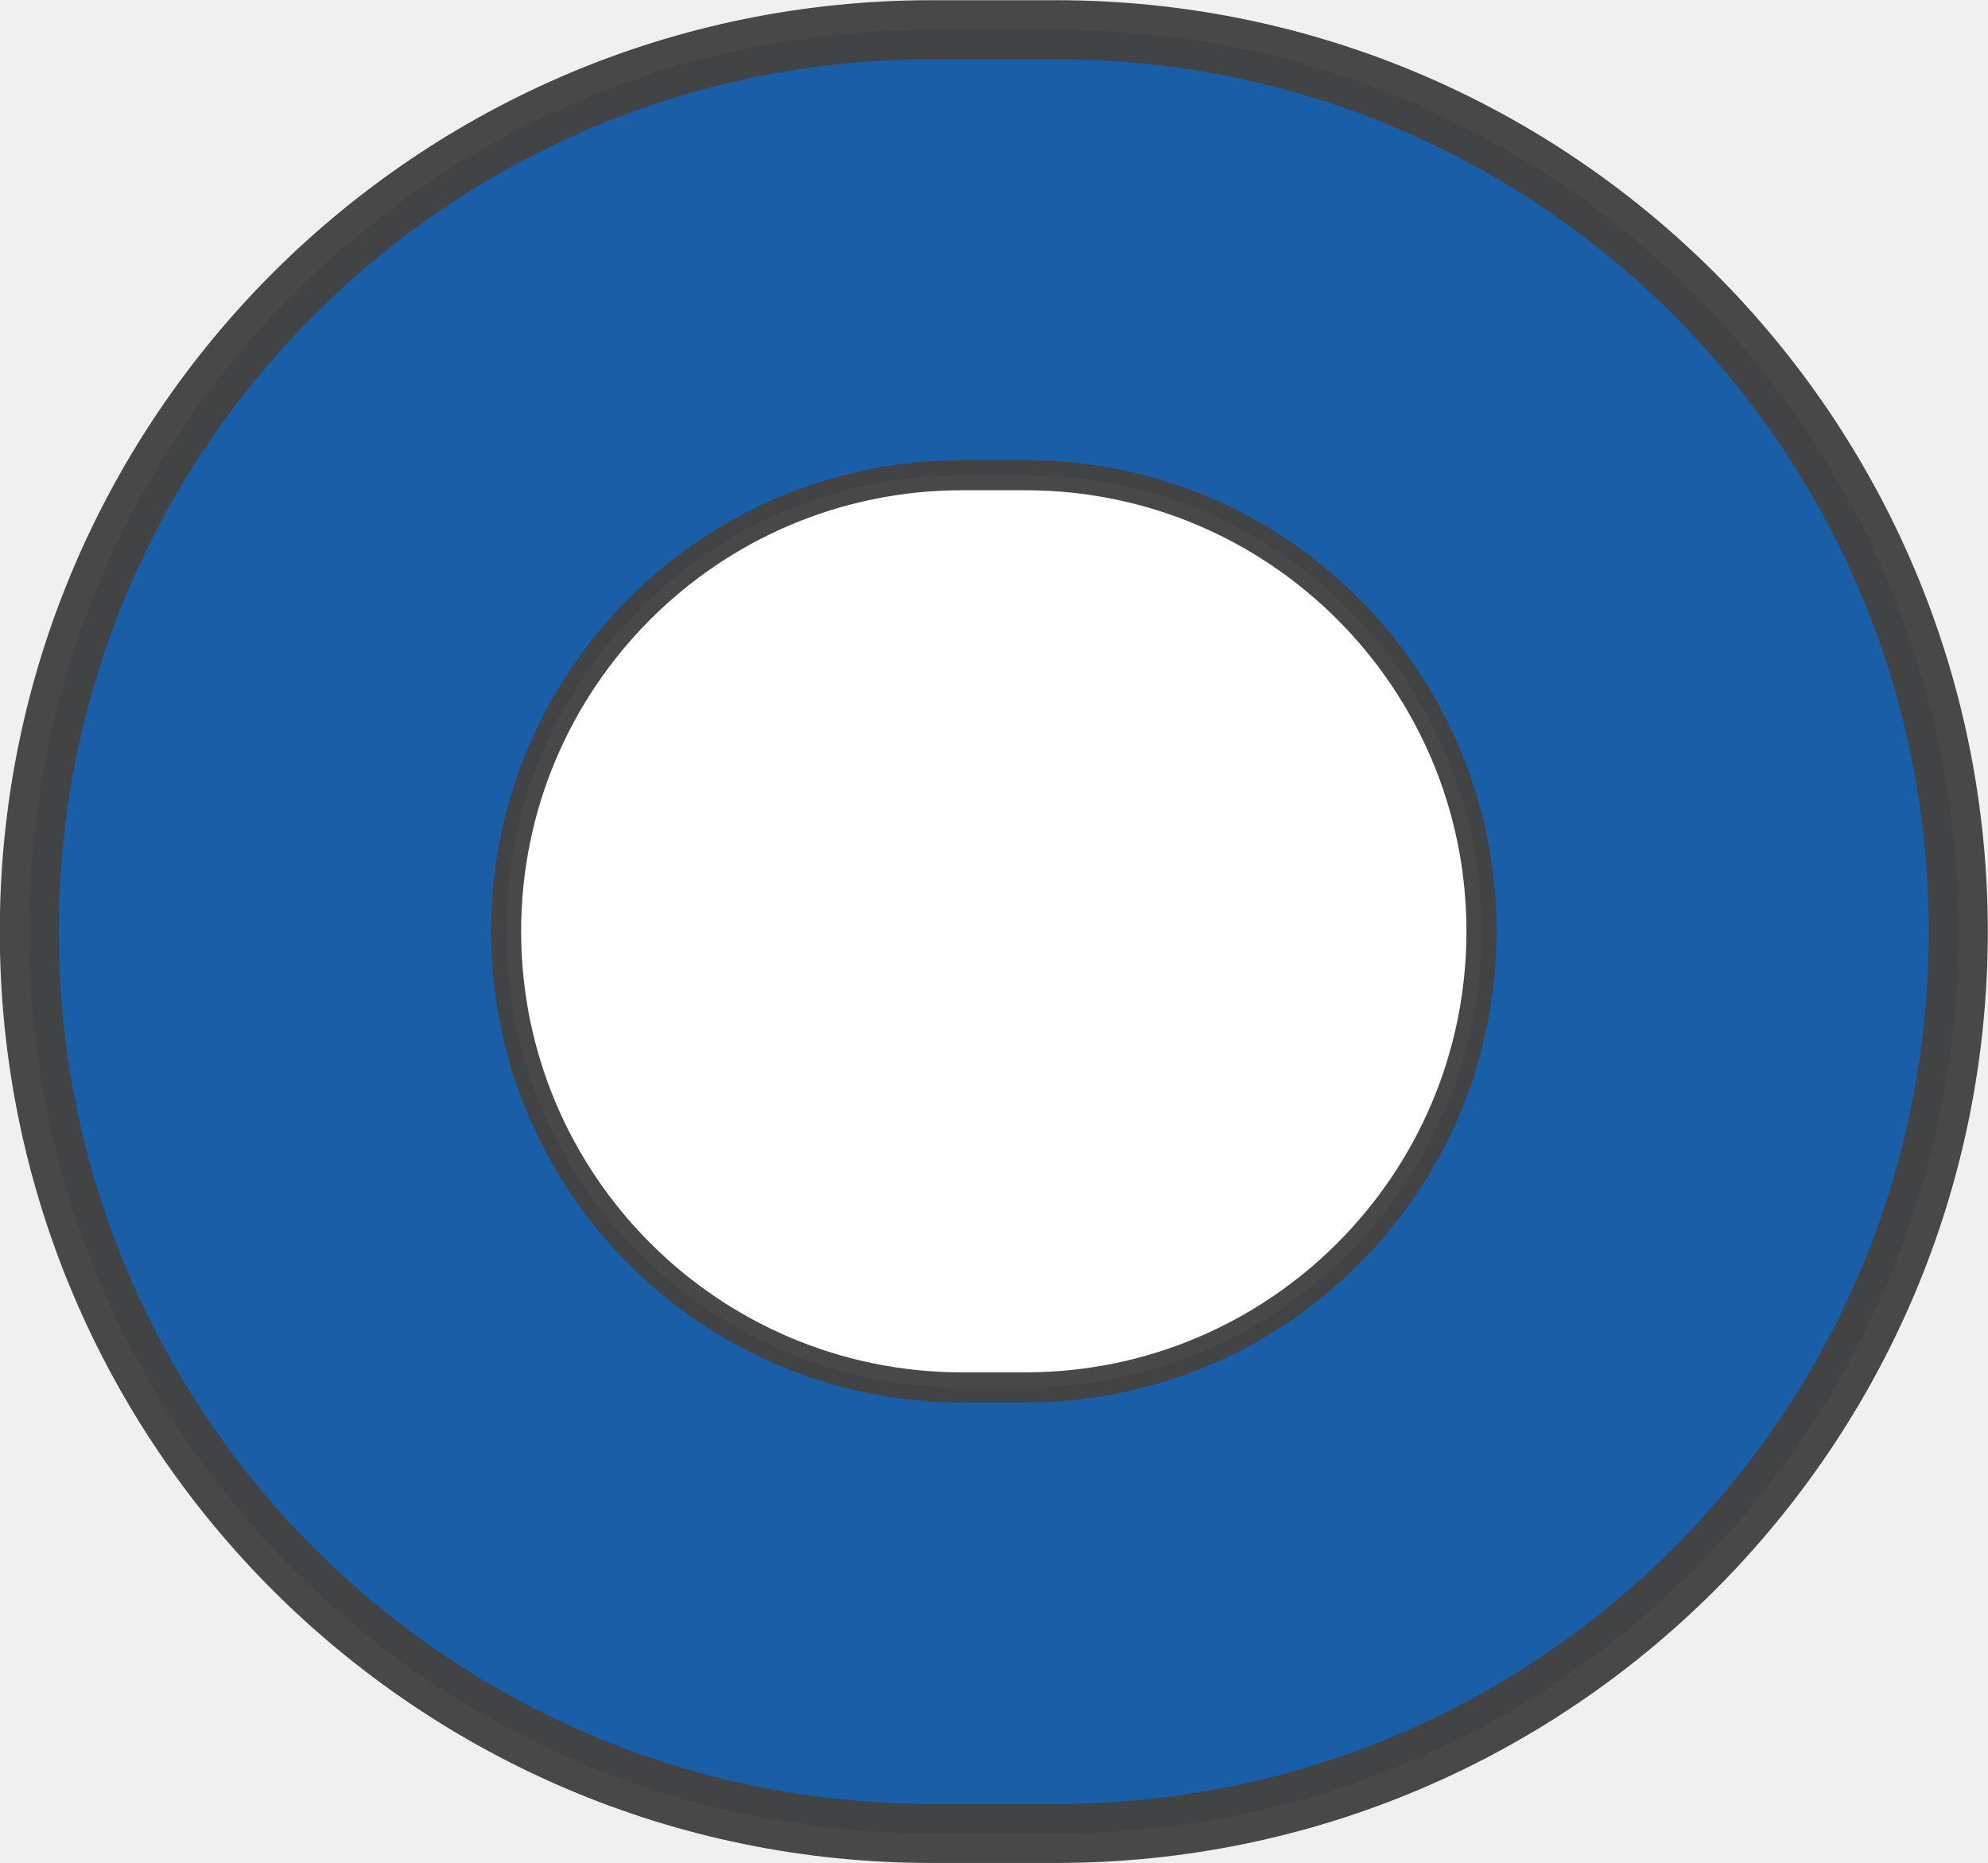
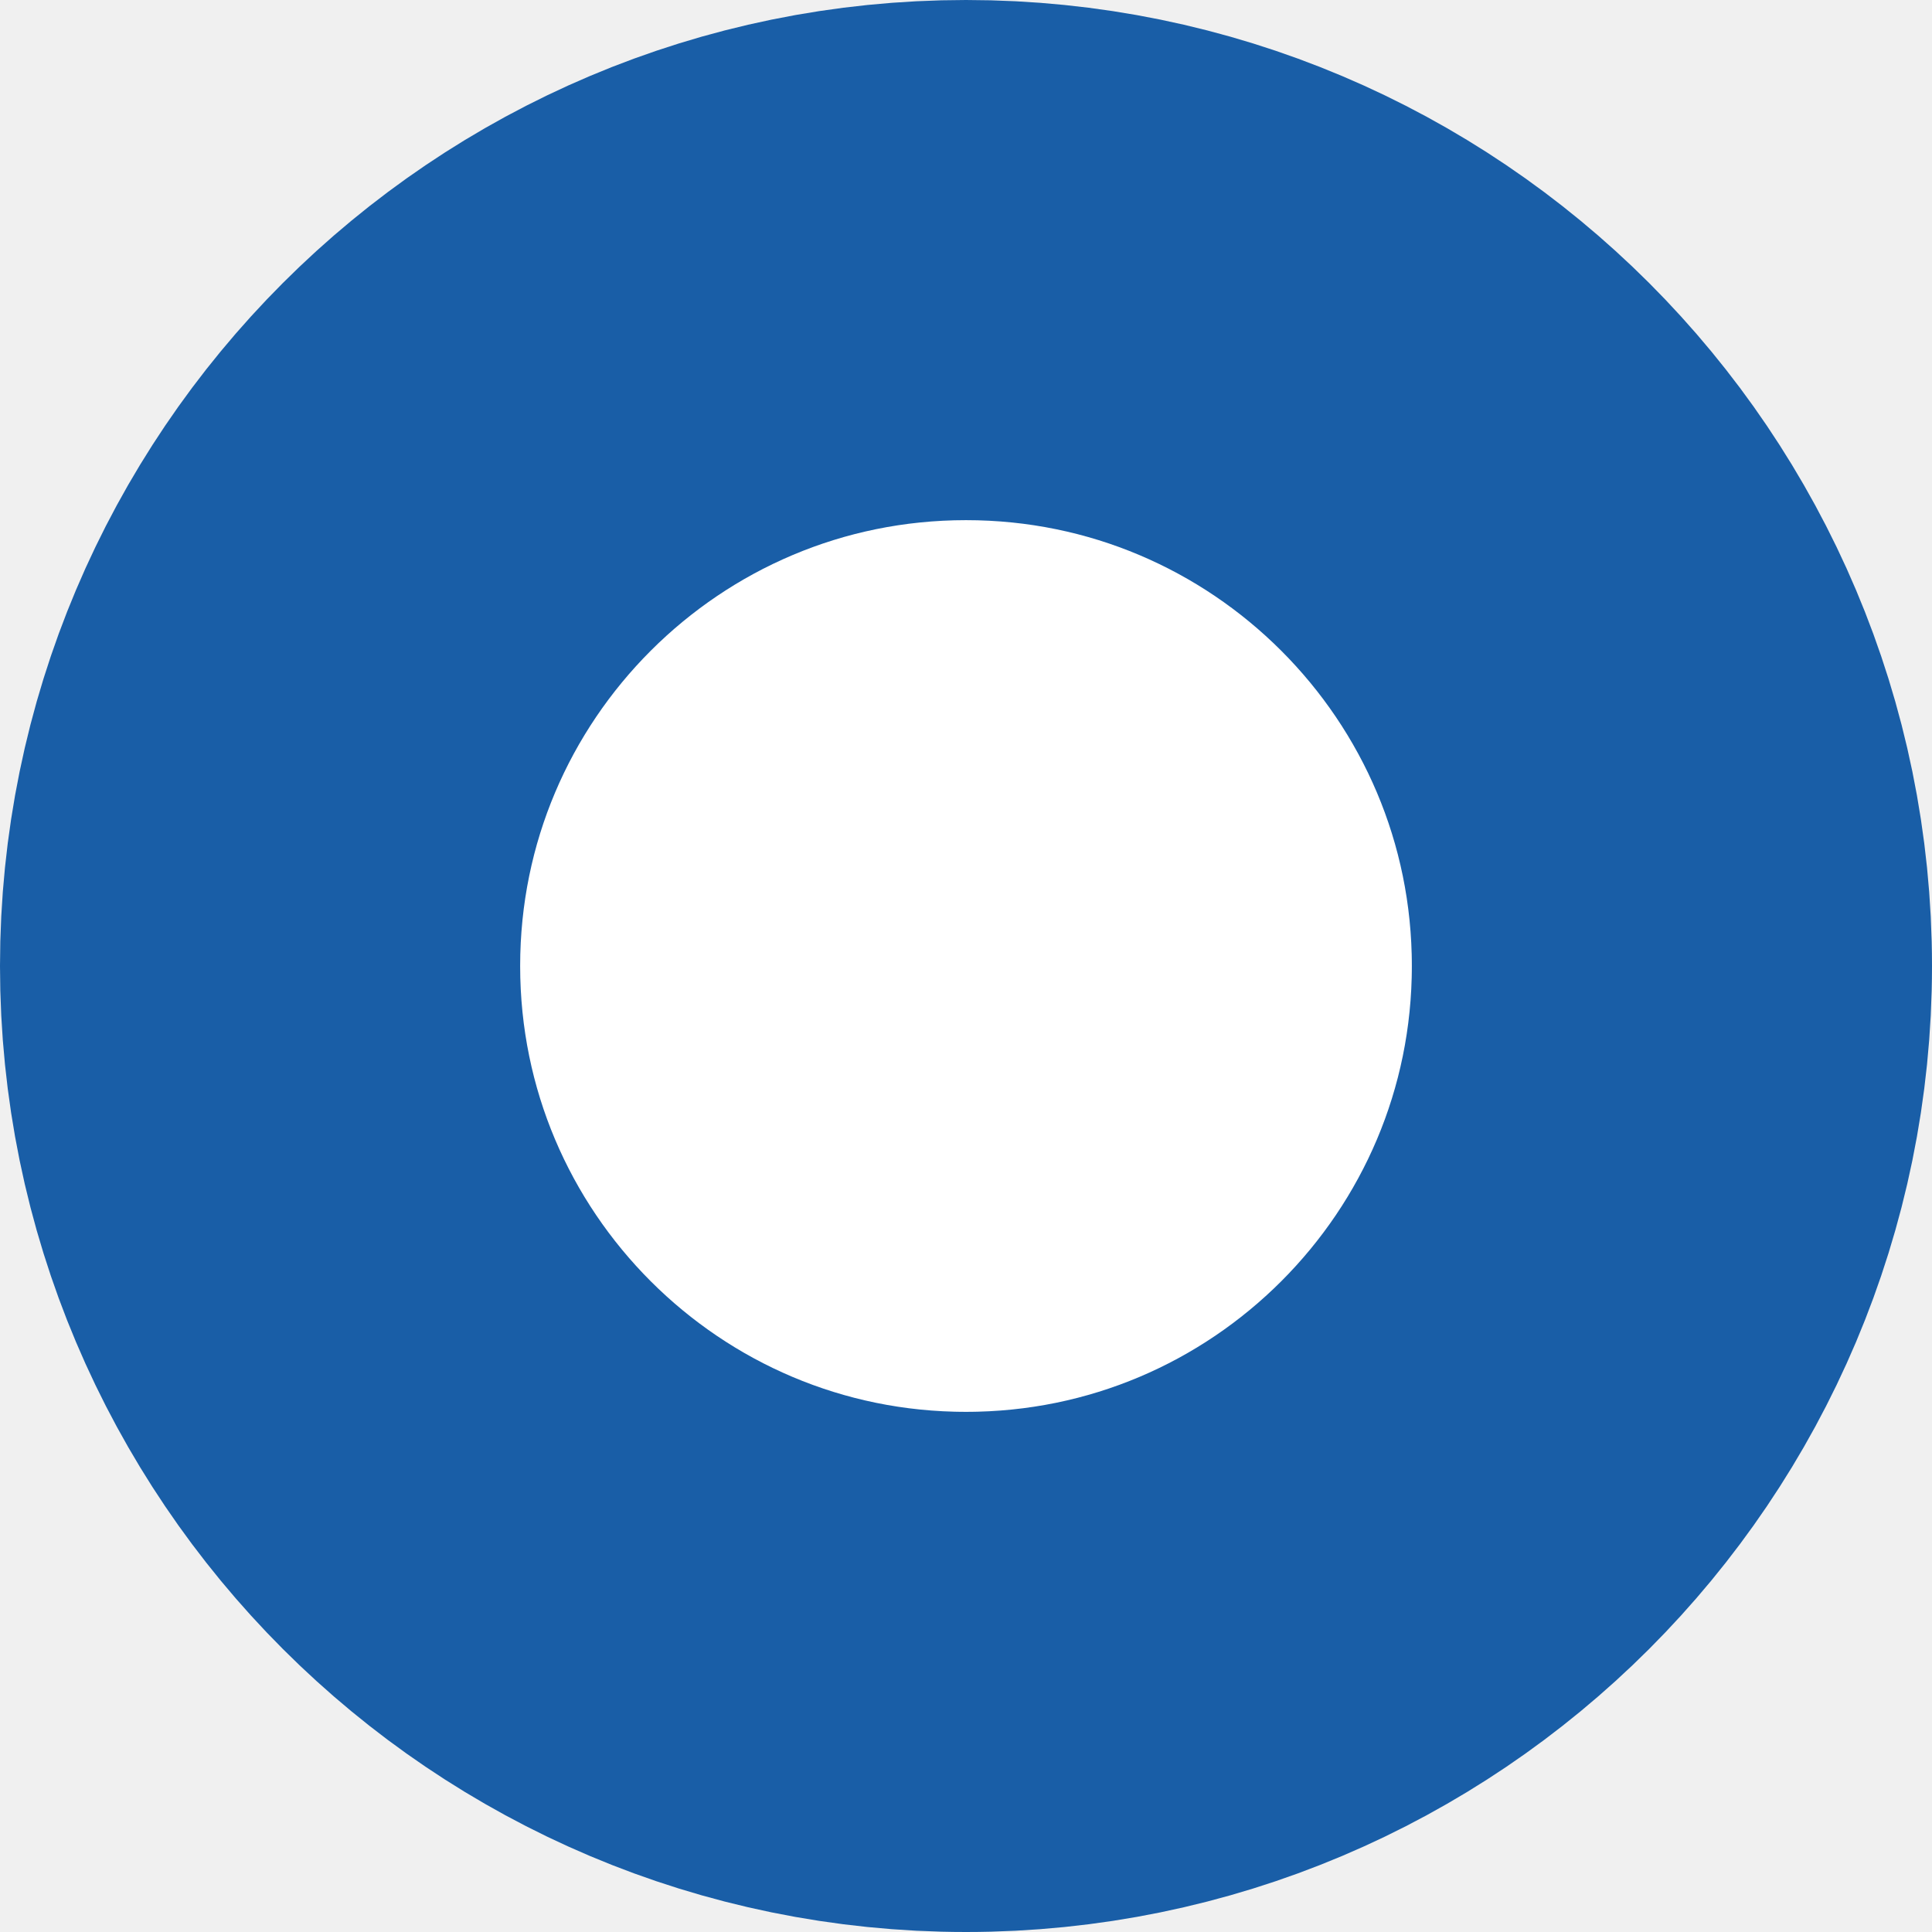
- <svg xmlns="http://www.w3.org/2000/svg" width="3.369mm" height="3.157mm" viewBox="0 0 3.369 3.157" version="1.1" id="svg3230">
-   <defs id="defs3224" />
-   <g id="layer1" transform="translate(-58.03558,-86.02249)">
-     <g transform="translate(-15.11905,-82.39881)" id="layer1-7">
-       <g id="layer1-1" transform="translate(30.75428,21.16667)">
-         <rect style="opacity:1;fill:#195ea7;fill-opacity:1;stroke:#434343;stroke-width:0.1;stroke-linecap:round;stroke-miterlimit:4;stroke-dasharray:none;stroke-opacity:0.965;paint-order:markers fill stroke" id="rect2602" width="3.269" height="3.057" x="42.45" y="147.305" ry="1.529" />
-         <rect ry="0.773" y="148.06" x="43.258" height="1.546" width="1.653" id="rect819" style="opacity:1;fill:#ffffff;fill-opacity:1;stroke:#434343;stroke-width:0.051;stroke-linecap:round;stroke-miterlimit:4;stroke-dasharray:none;stroke-opacity:0.965;paint-order:markers fill stroke" />
-       </g>
-     </g>
-   </g>
+ <svg xmlns="http://www.w3.org/2000/svg" width="13" height="13" viewBox="0 0 13 13" fill="none">
+   <rect x="1.75" y="1.75" width="9.5" height="9.5" rx="4.75" fill="white" />
+   <rect x="1.75" y="1.75" width="9.5" height="9.5" rx="4.75" stroke="#195EA7" stroke-width="3.5" />
</svg>
